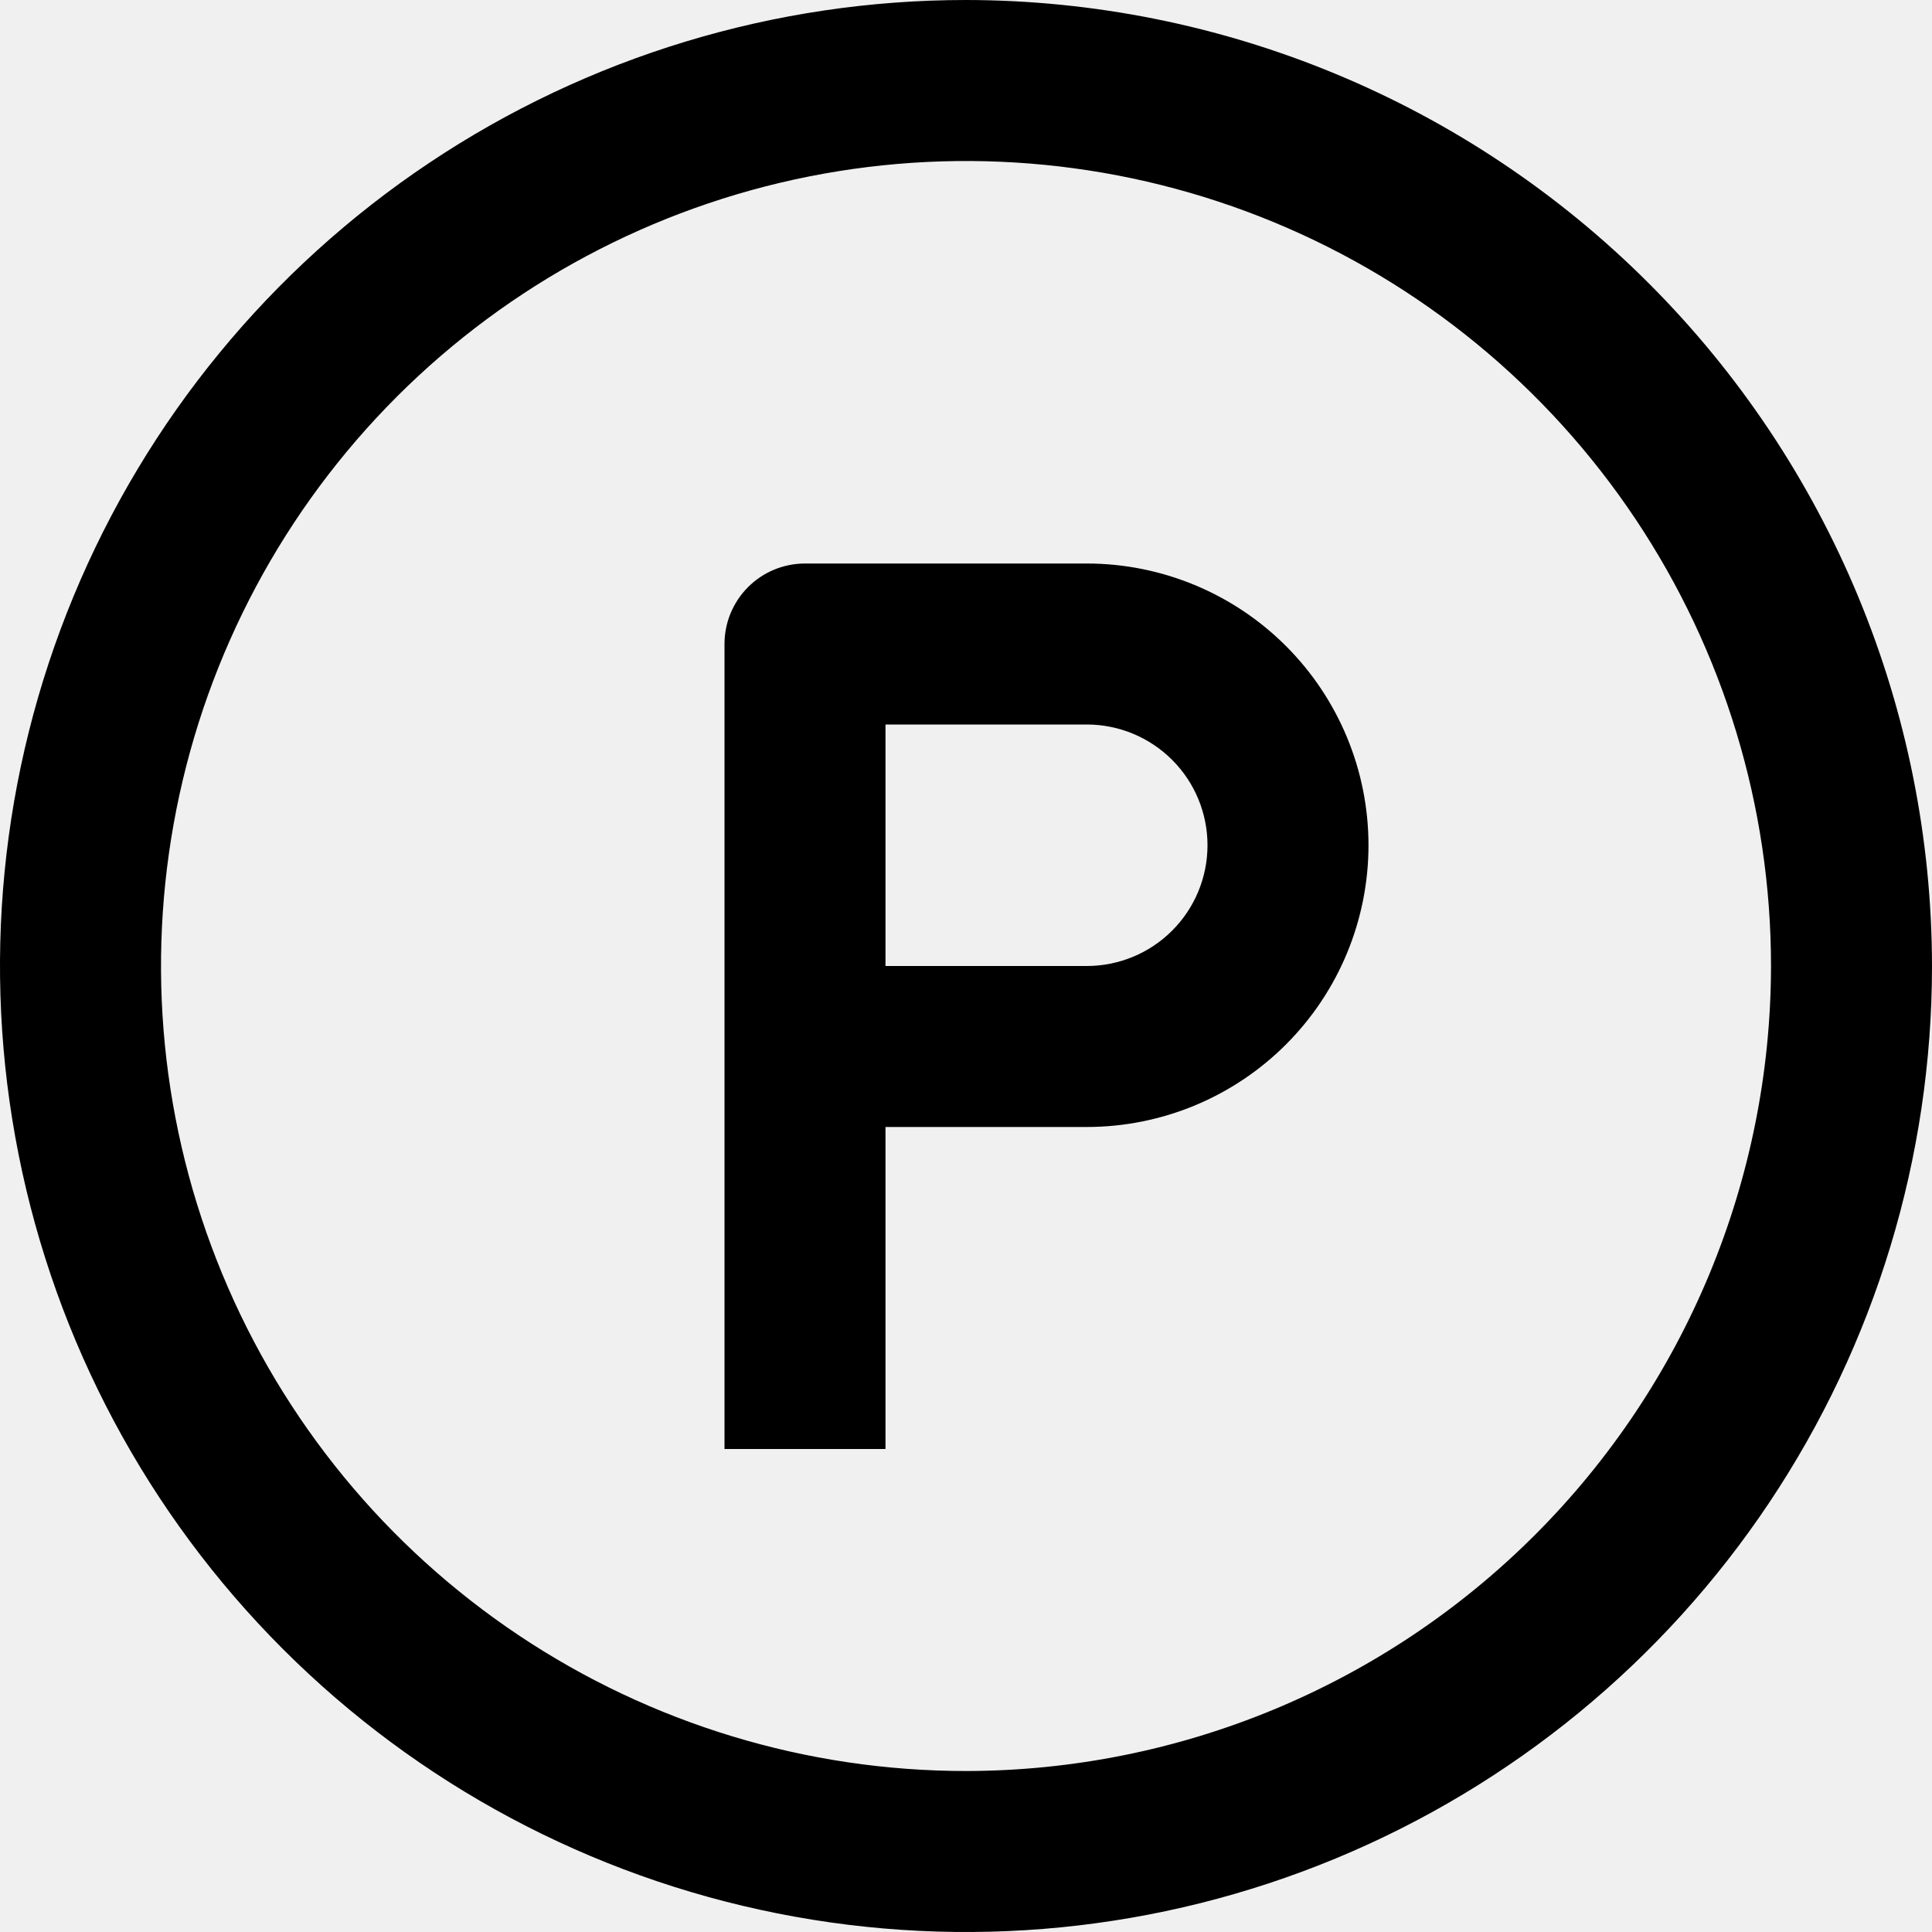
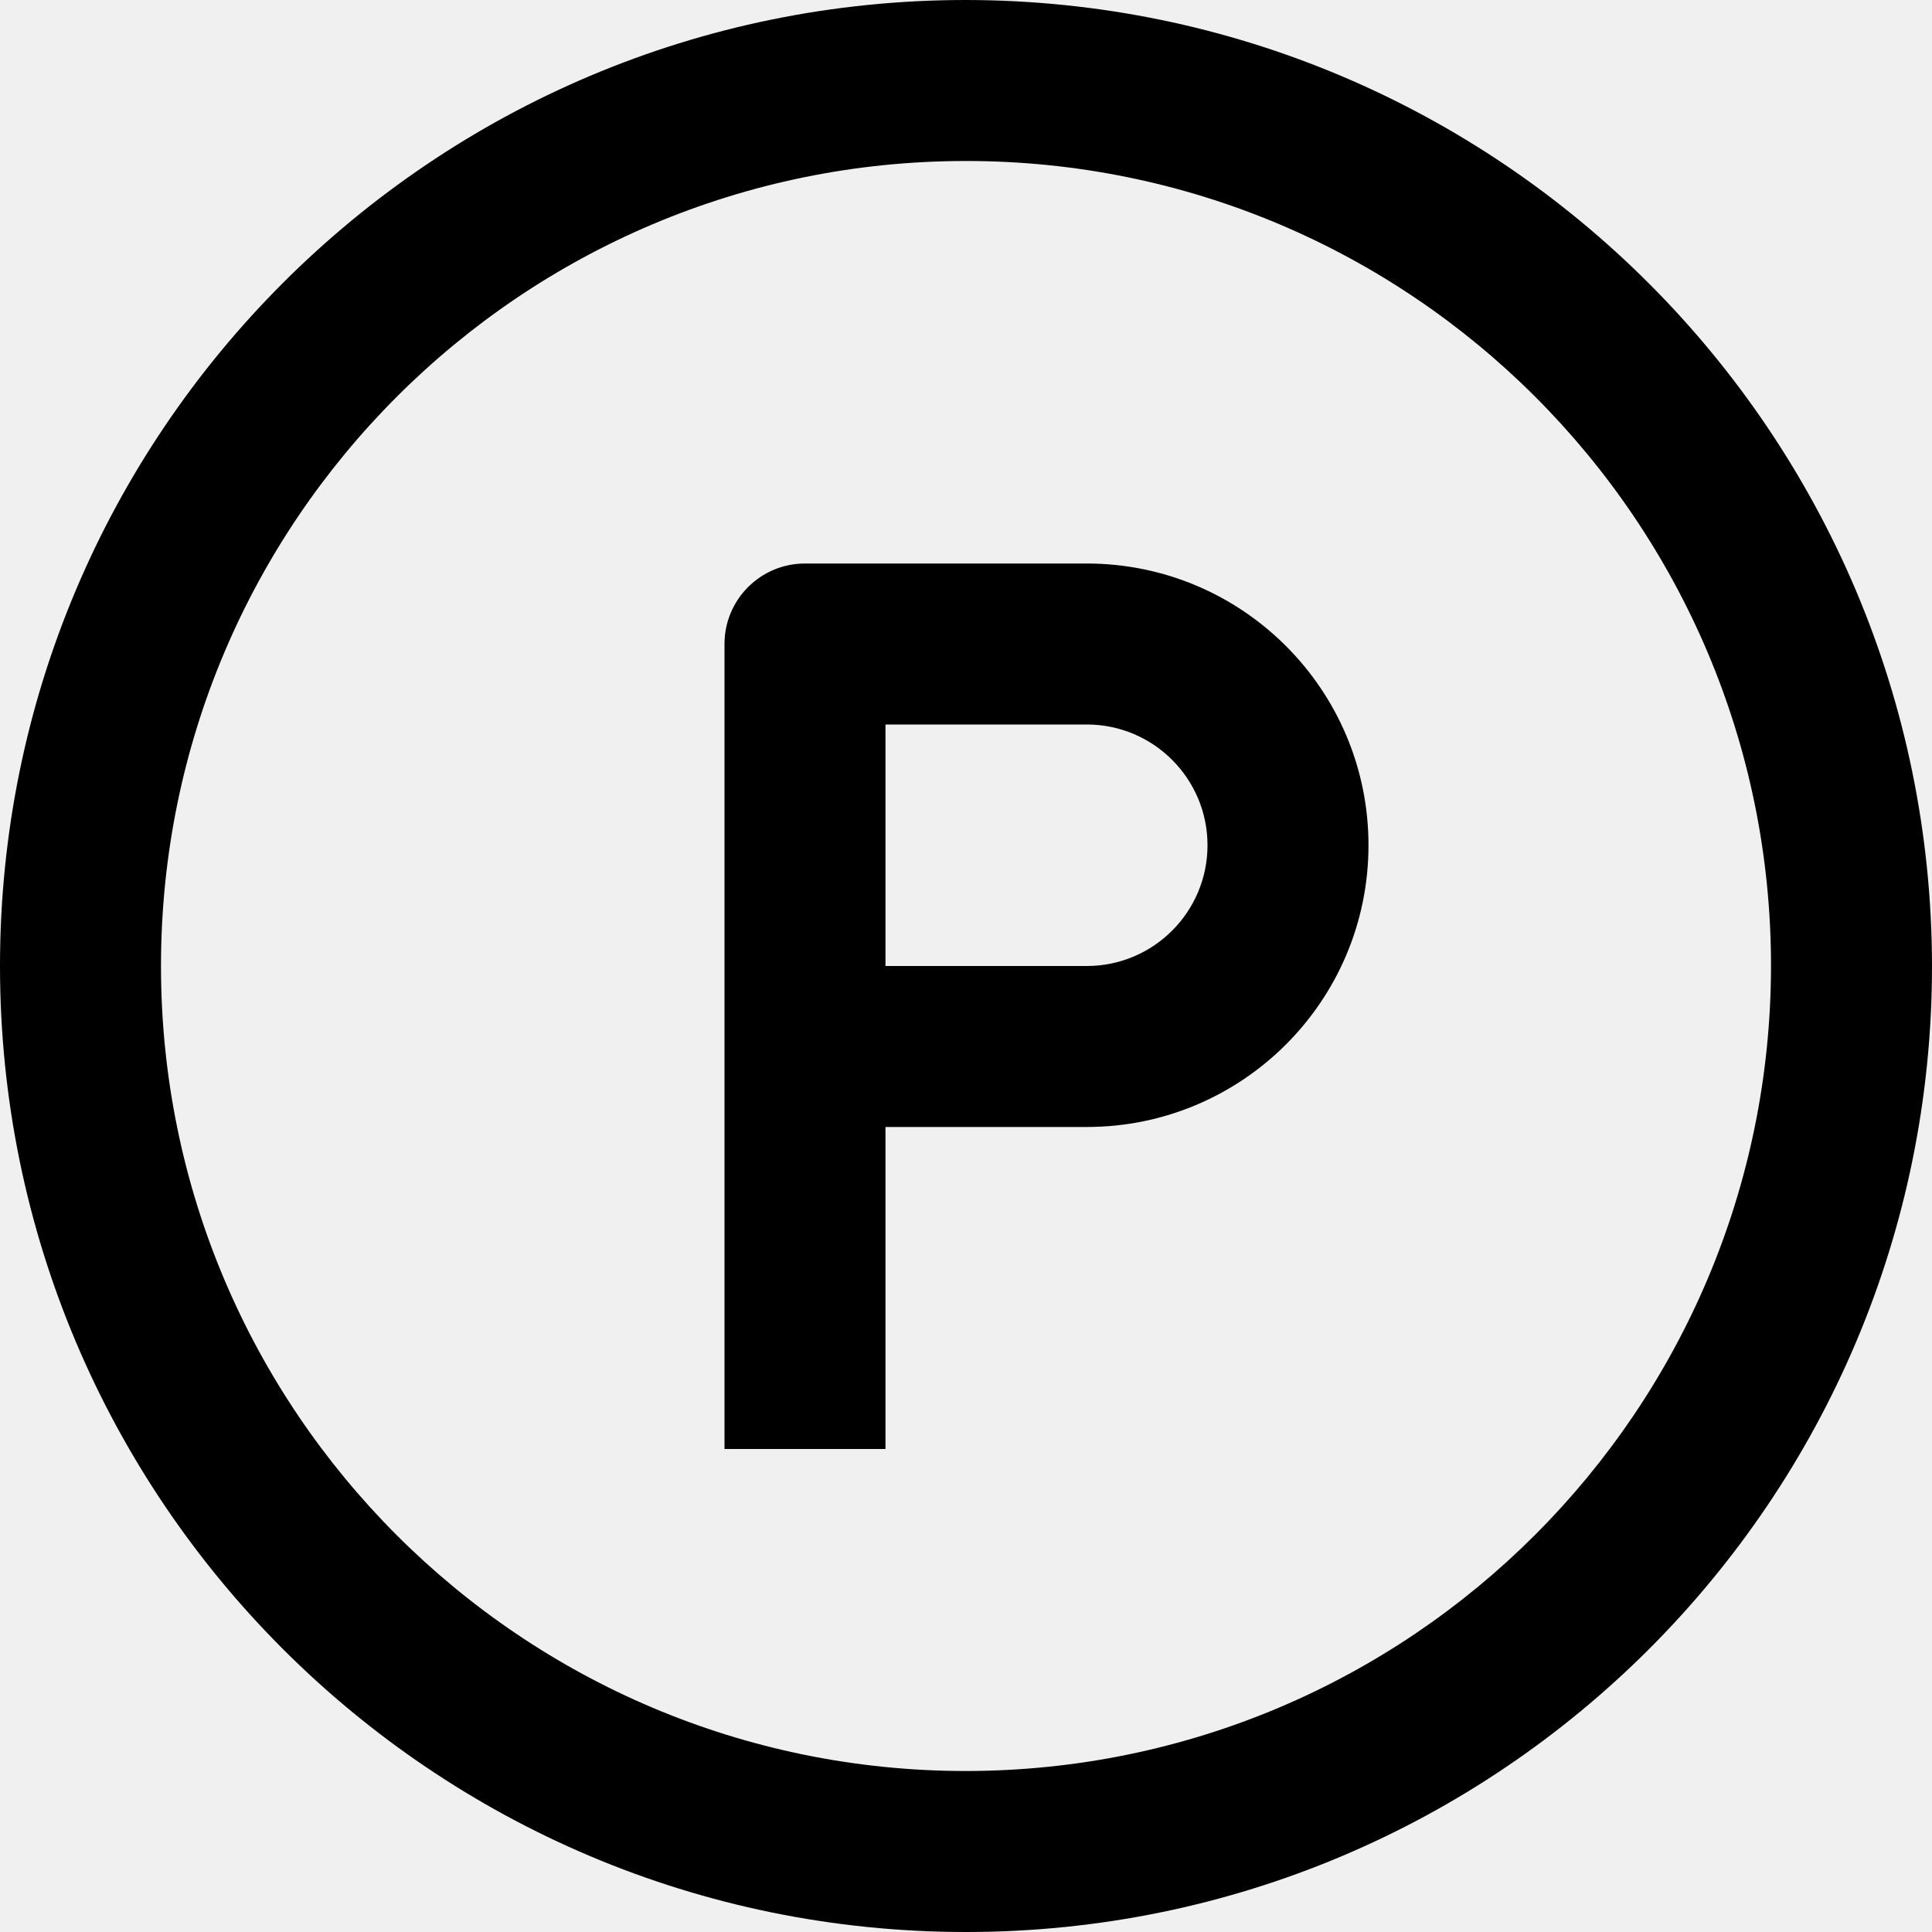
- <svg xmlns="http://www.w3.org/2000/svg" width="52" height="52" viewBox="0 0 52 52" fill="none">
-   <g clip-path="url(#clip0)">
-     <path d="M26 0C20.858 0 15.831 1.525 11.555 4.382C7.279 7.239 3.947 11.299 1.979 16.05C0.011 20.801 -0.504 26.029 0.5 31.072C1.503 36.116 3.979 40.749 7.615 44.385C11.251 48.021 15.884 50.497 20.928 51.5C25.971 52.504 31.199 51.989 35.95 50.021C40.701 48.053 44.761 44.721 47.618 40.445C50.475 36.169 52 31.142 52 26C51.992 19.107 49.25 12.498 44.376 7.624C39.502 2.75 32.893 0.008 26 0V0ZM26 47.667C21.715 47.667 17.526 46.396 13.963 44.015C10.399 41.634 7.622 38.251 5.983 34.291C4.343 30.332 3.914 25.976 4.75 21.773C5.586 17.57 7.649 13.71 10.679 10.679C13.709 7.649 17.57 5.586 21.773 4.75C25.976 3.914 30.332 4.343 34.291 5.983C38.251 7.623 41.634 10.4 44.015 13.963C46.396 17.526 47.667 21.715 47.667 26C47.66 31.744 45.375 37.252 41.313 41.313C37.252 45.375 31.744 47.66 26 47.667Z" fill="black" />
-     <path d="M29.25 15.167H21.667C21.092 15.167 20.541 15.395 20.135 15.801C19.728 16.208 19.5 16.759 19.5 17.333V39H23.833V30.333H29.25C31.261 30.333 33.19 29.535 34.612 28.112C36.034 26.69 36.833 24.761 36.833 22.75C36.833 20.739 36.034 18.81 34.612 17.388C33.19 15.966 31.261 15.167 29.25 15.167ZM29.25 26H23.833V19.5H29.25C30.112 19.5 30.939 19.843 31.548 20.452C32.158 21.061 32.5 21.888 32.5 22.75C32.5 23.612 32.158 24.439 31.548 25.048C30.939 25.658 30.112 26 29.25 26Z" fill="black" />
+ <svg xmlns="http://www.w3.org/2000/svg" width="52" height="52" fill="none">
+   <g clip-path="url(#a)" fill="#000">
+     <path d="M26 0a26 26 0 1 0 26 26A26.03 26.03 0 0 0 26 0zm0 47.667A21.667 21.667 0 1 1 47.667 26 21.69 21.69 0 0 1 26 47.667z" />
+     <path d="M29.25 15.167h-7.583a2.166 2.166 0 0 0-2.167 2.166V39h4.333v-8.667h5.417a7.583 7.583 0 1 0 0-15.166zm0 10.833h-5.417v-6.5h5.417a3.25 3.25 0 0 1 0 6.5z" />
  </g>
  <defs>
-     <clipPath id="clip0">
-       <rect width="52" height="52" fill="white" />
+     <clipPath id="a">
+       <path fill="#fff" d="M0 0h52v52H0z" />
    </clipPath>
  </defs>
</svg>
